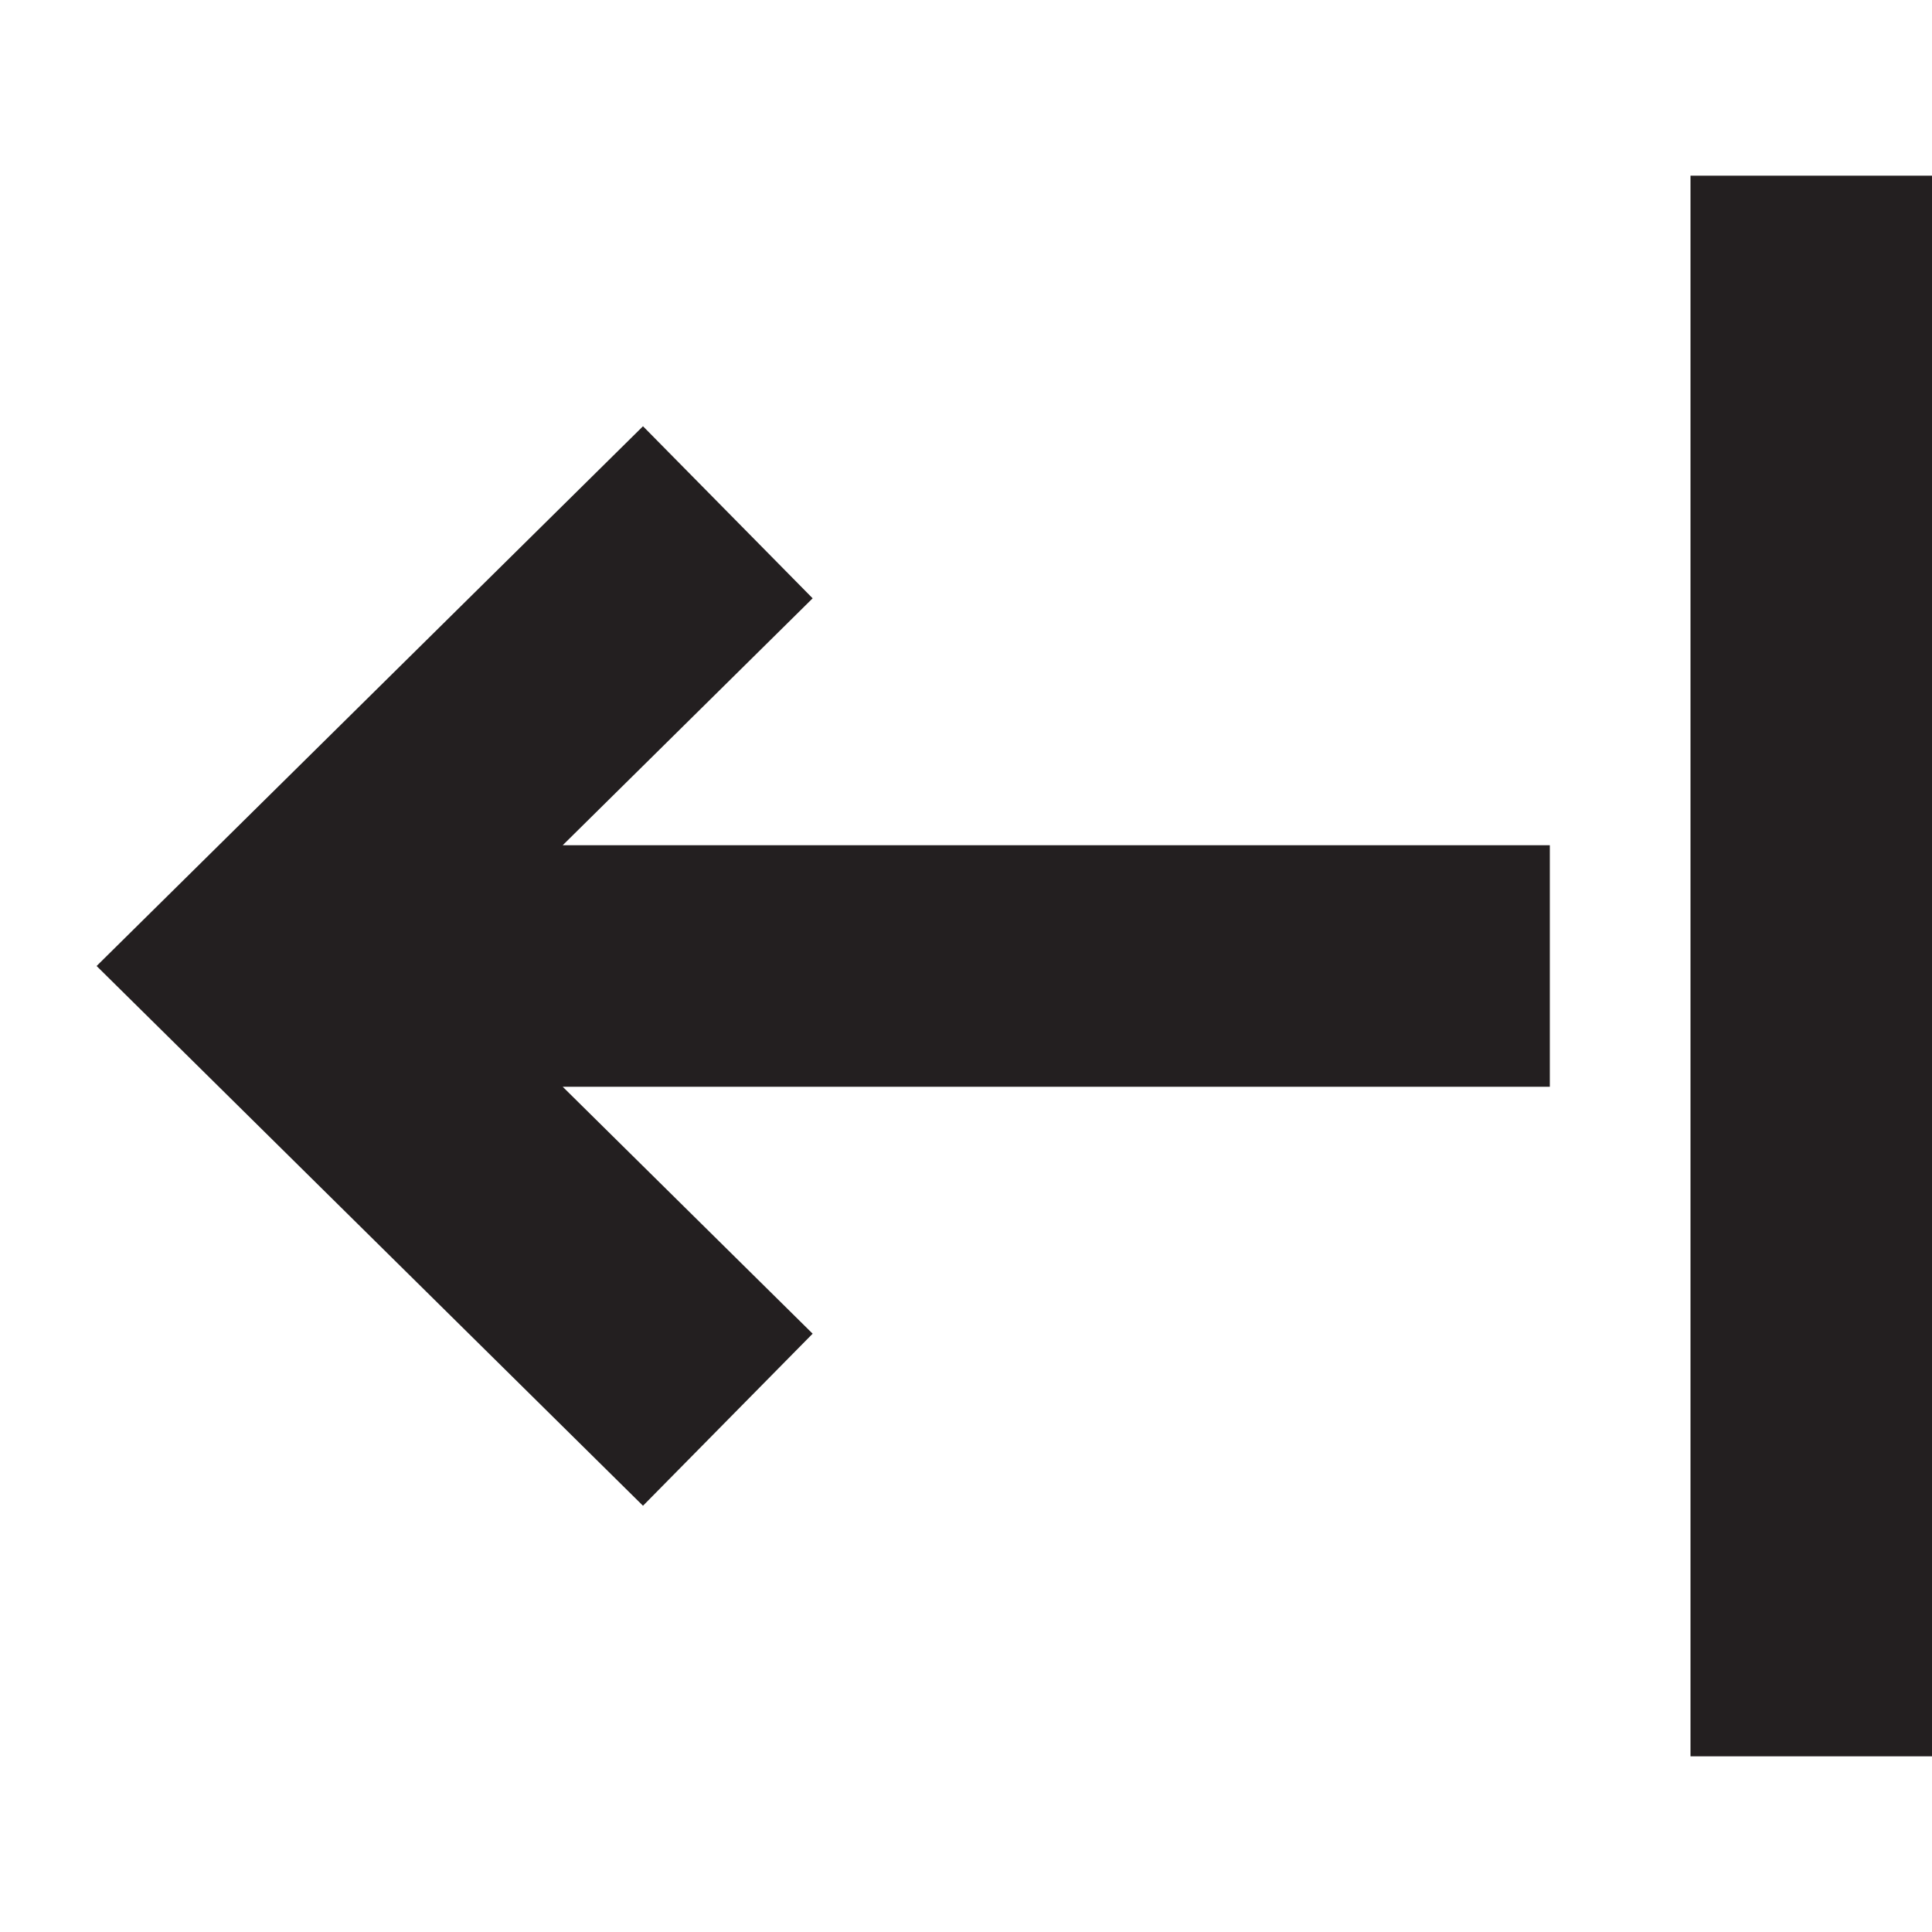
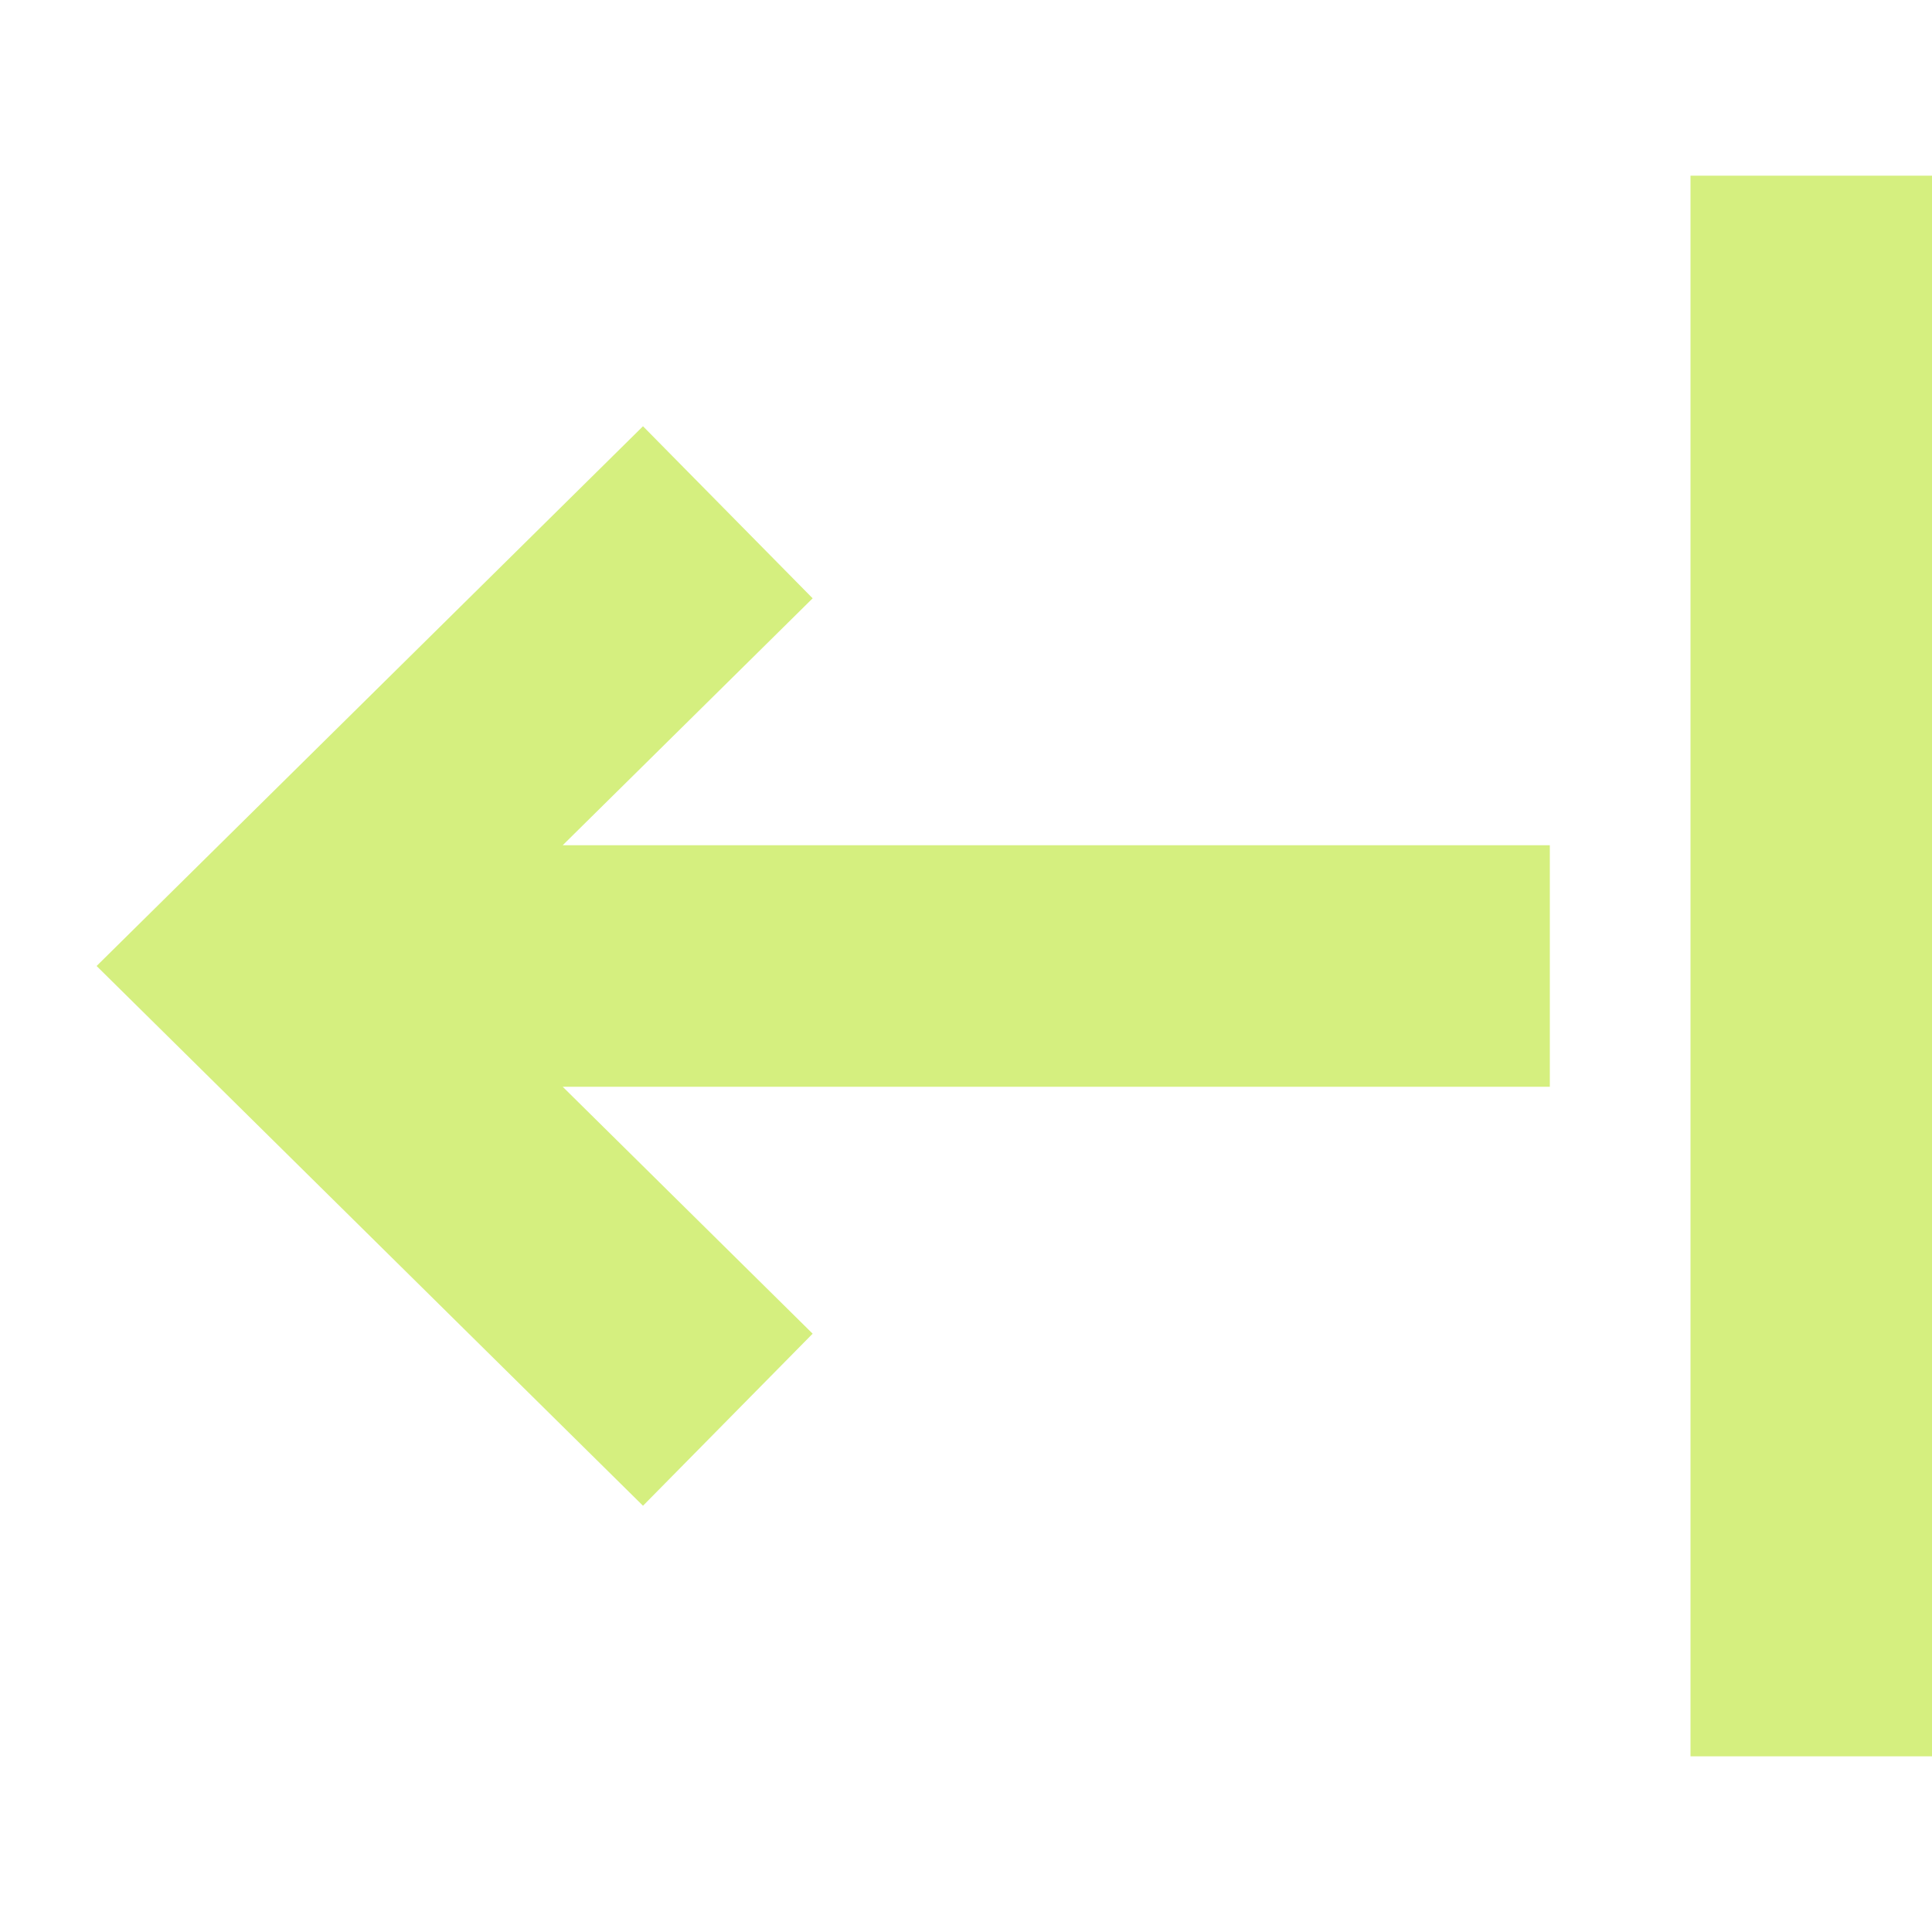
<svg xmlns="http://www.w3.org/2000/svg" id="Layer_1" data-name="Layer 1" viewBox="0 0 32 32">
  <defs>
-     <style>.cls-1{fill:#231f20;}</style>
+     <style>.cls-1{fill:#D5EF7F;}</style>
  </defs>
  <path class="cls-1" d="M32,29.09H28V2.91h4V29.09ZM9.32,14l4.14-4.09L10.65,7.06,1.6,16l9.05,8.94,2.81-2.85L9.32,18H25.67V14H9.32Z" />
</svg>
